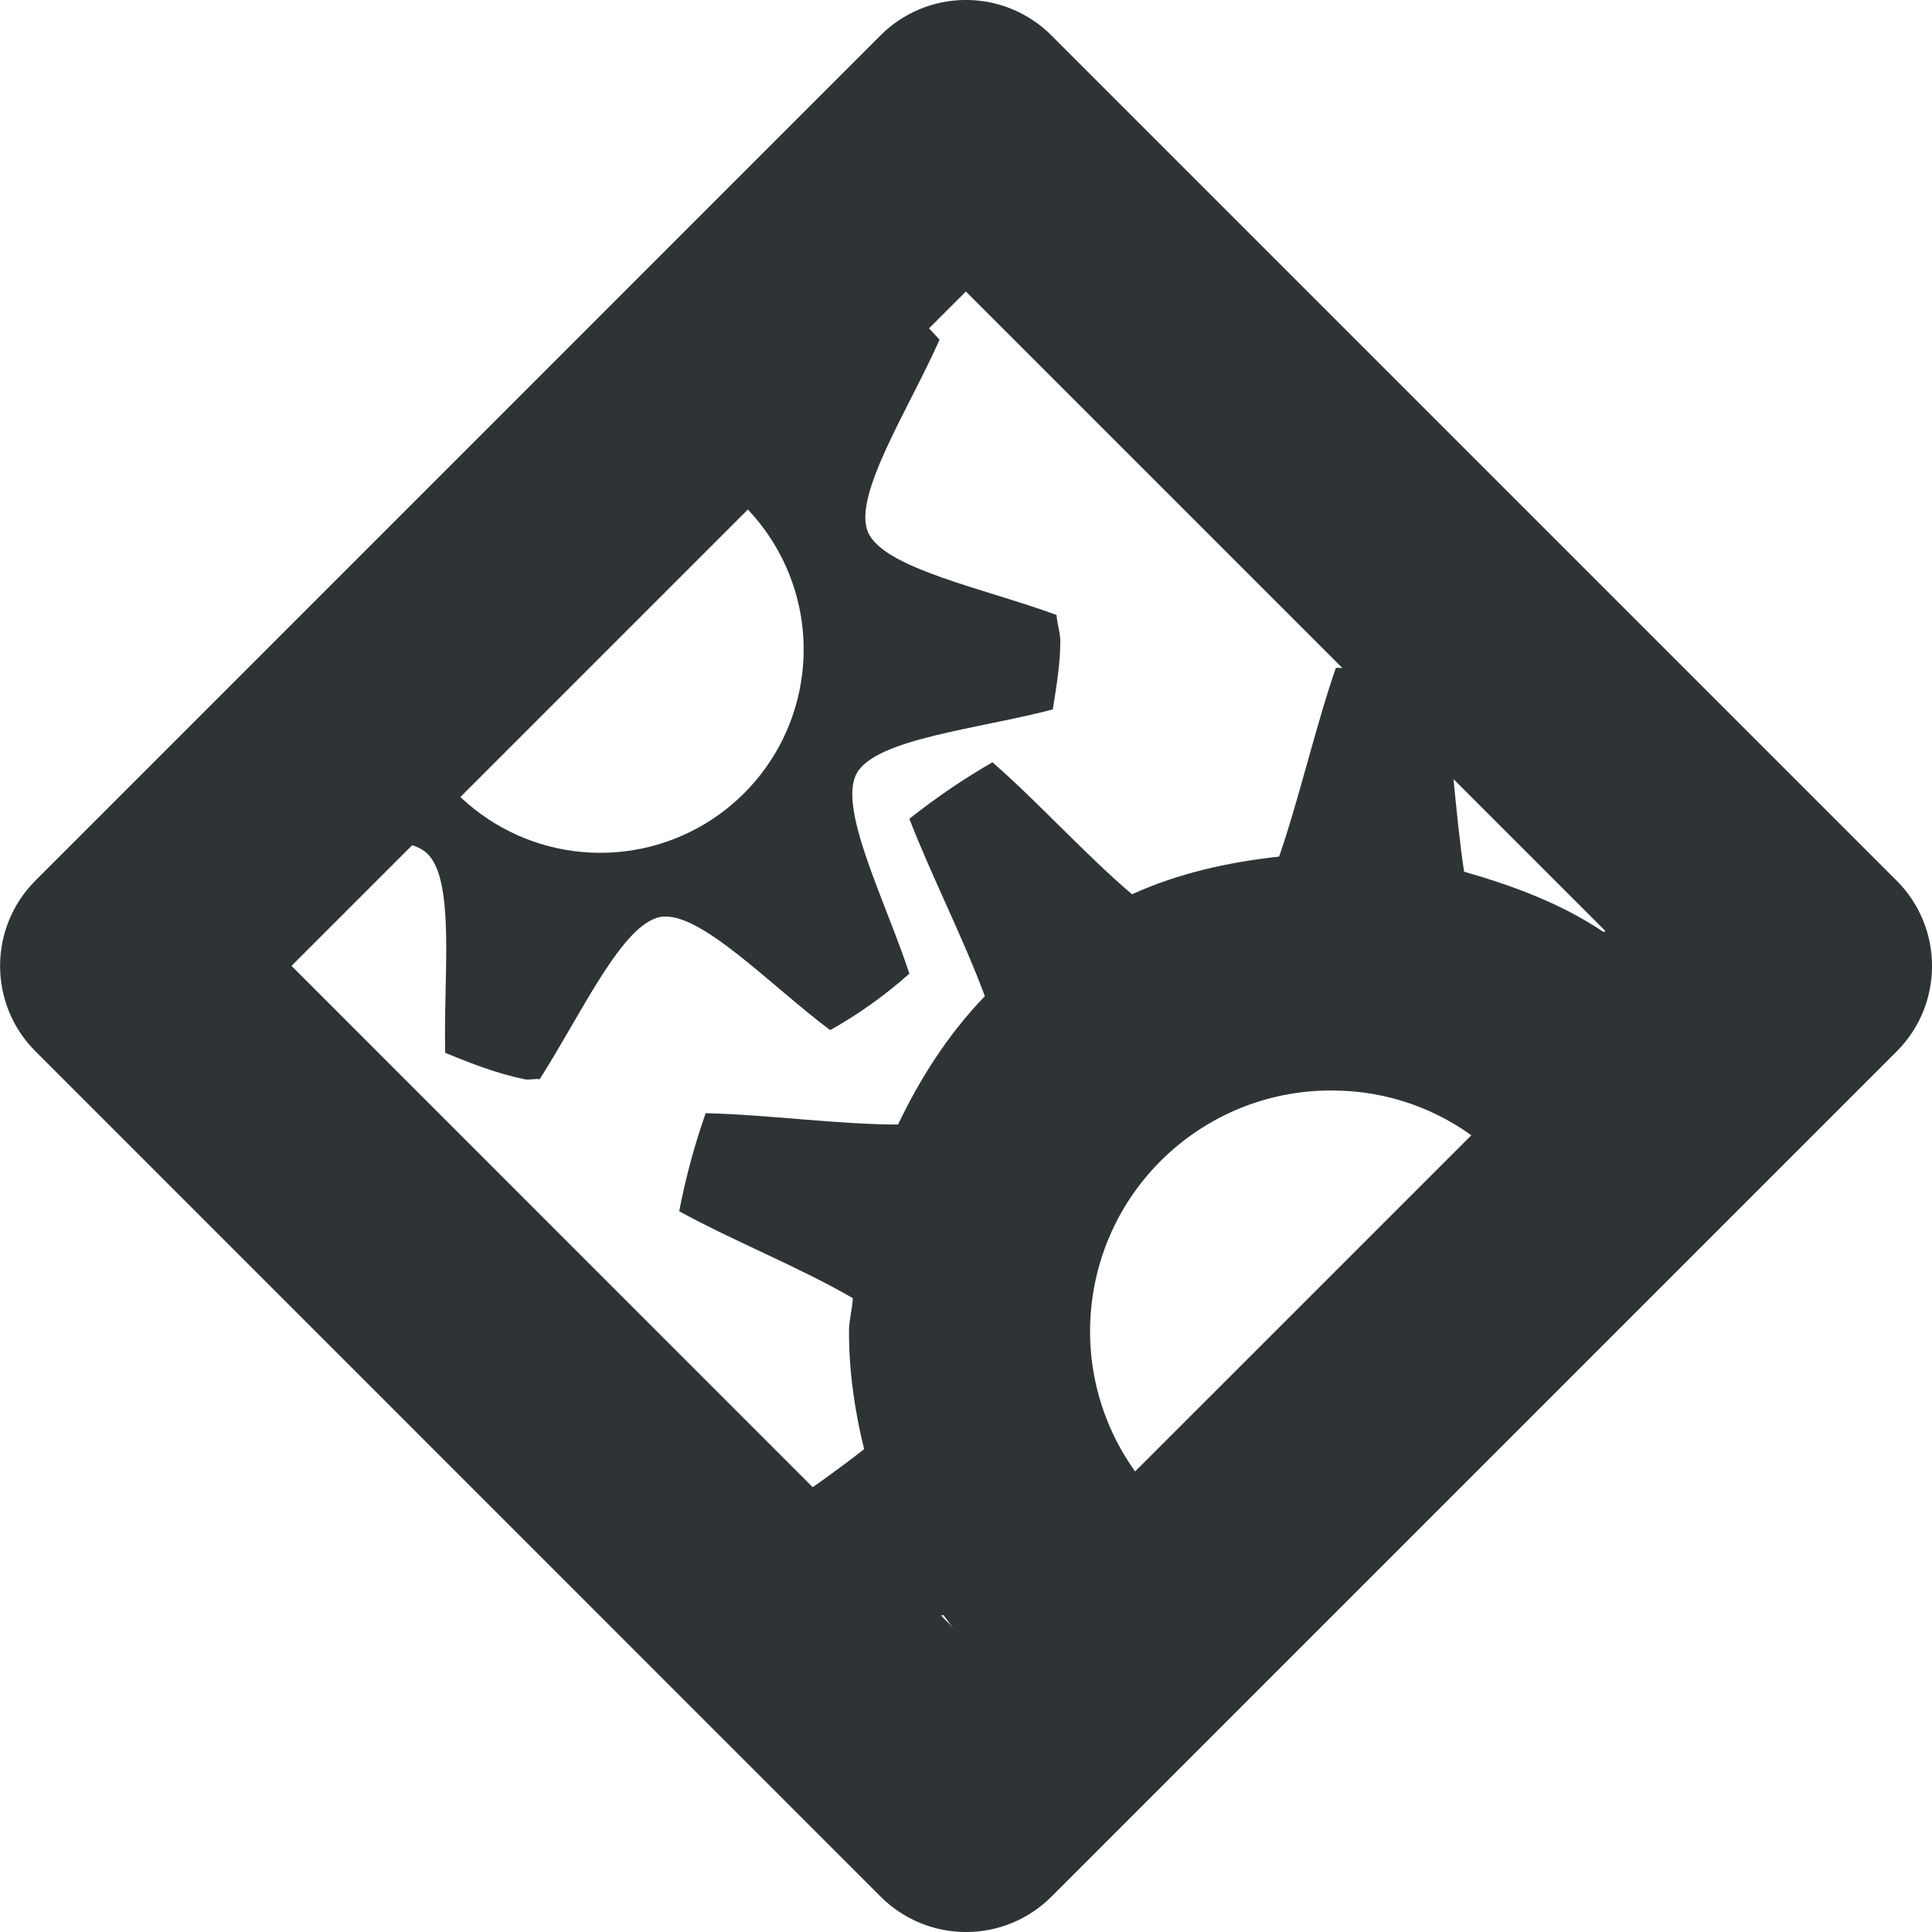
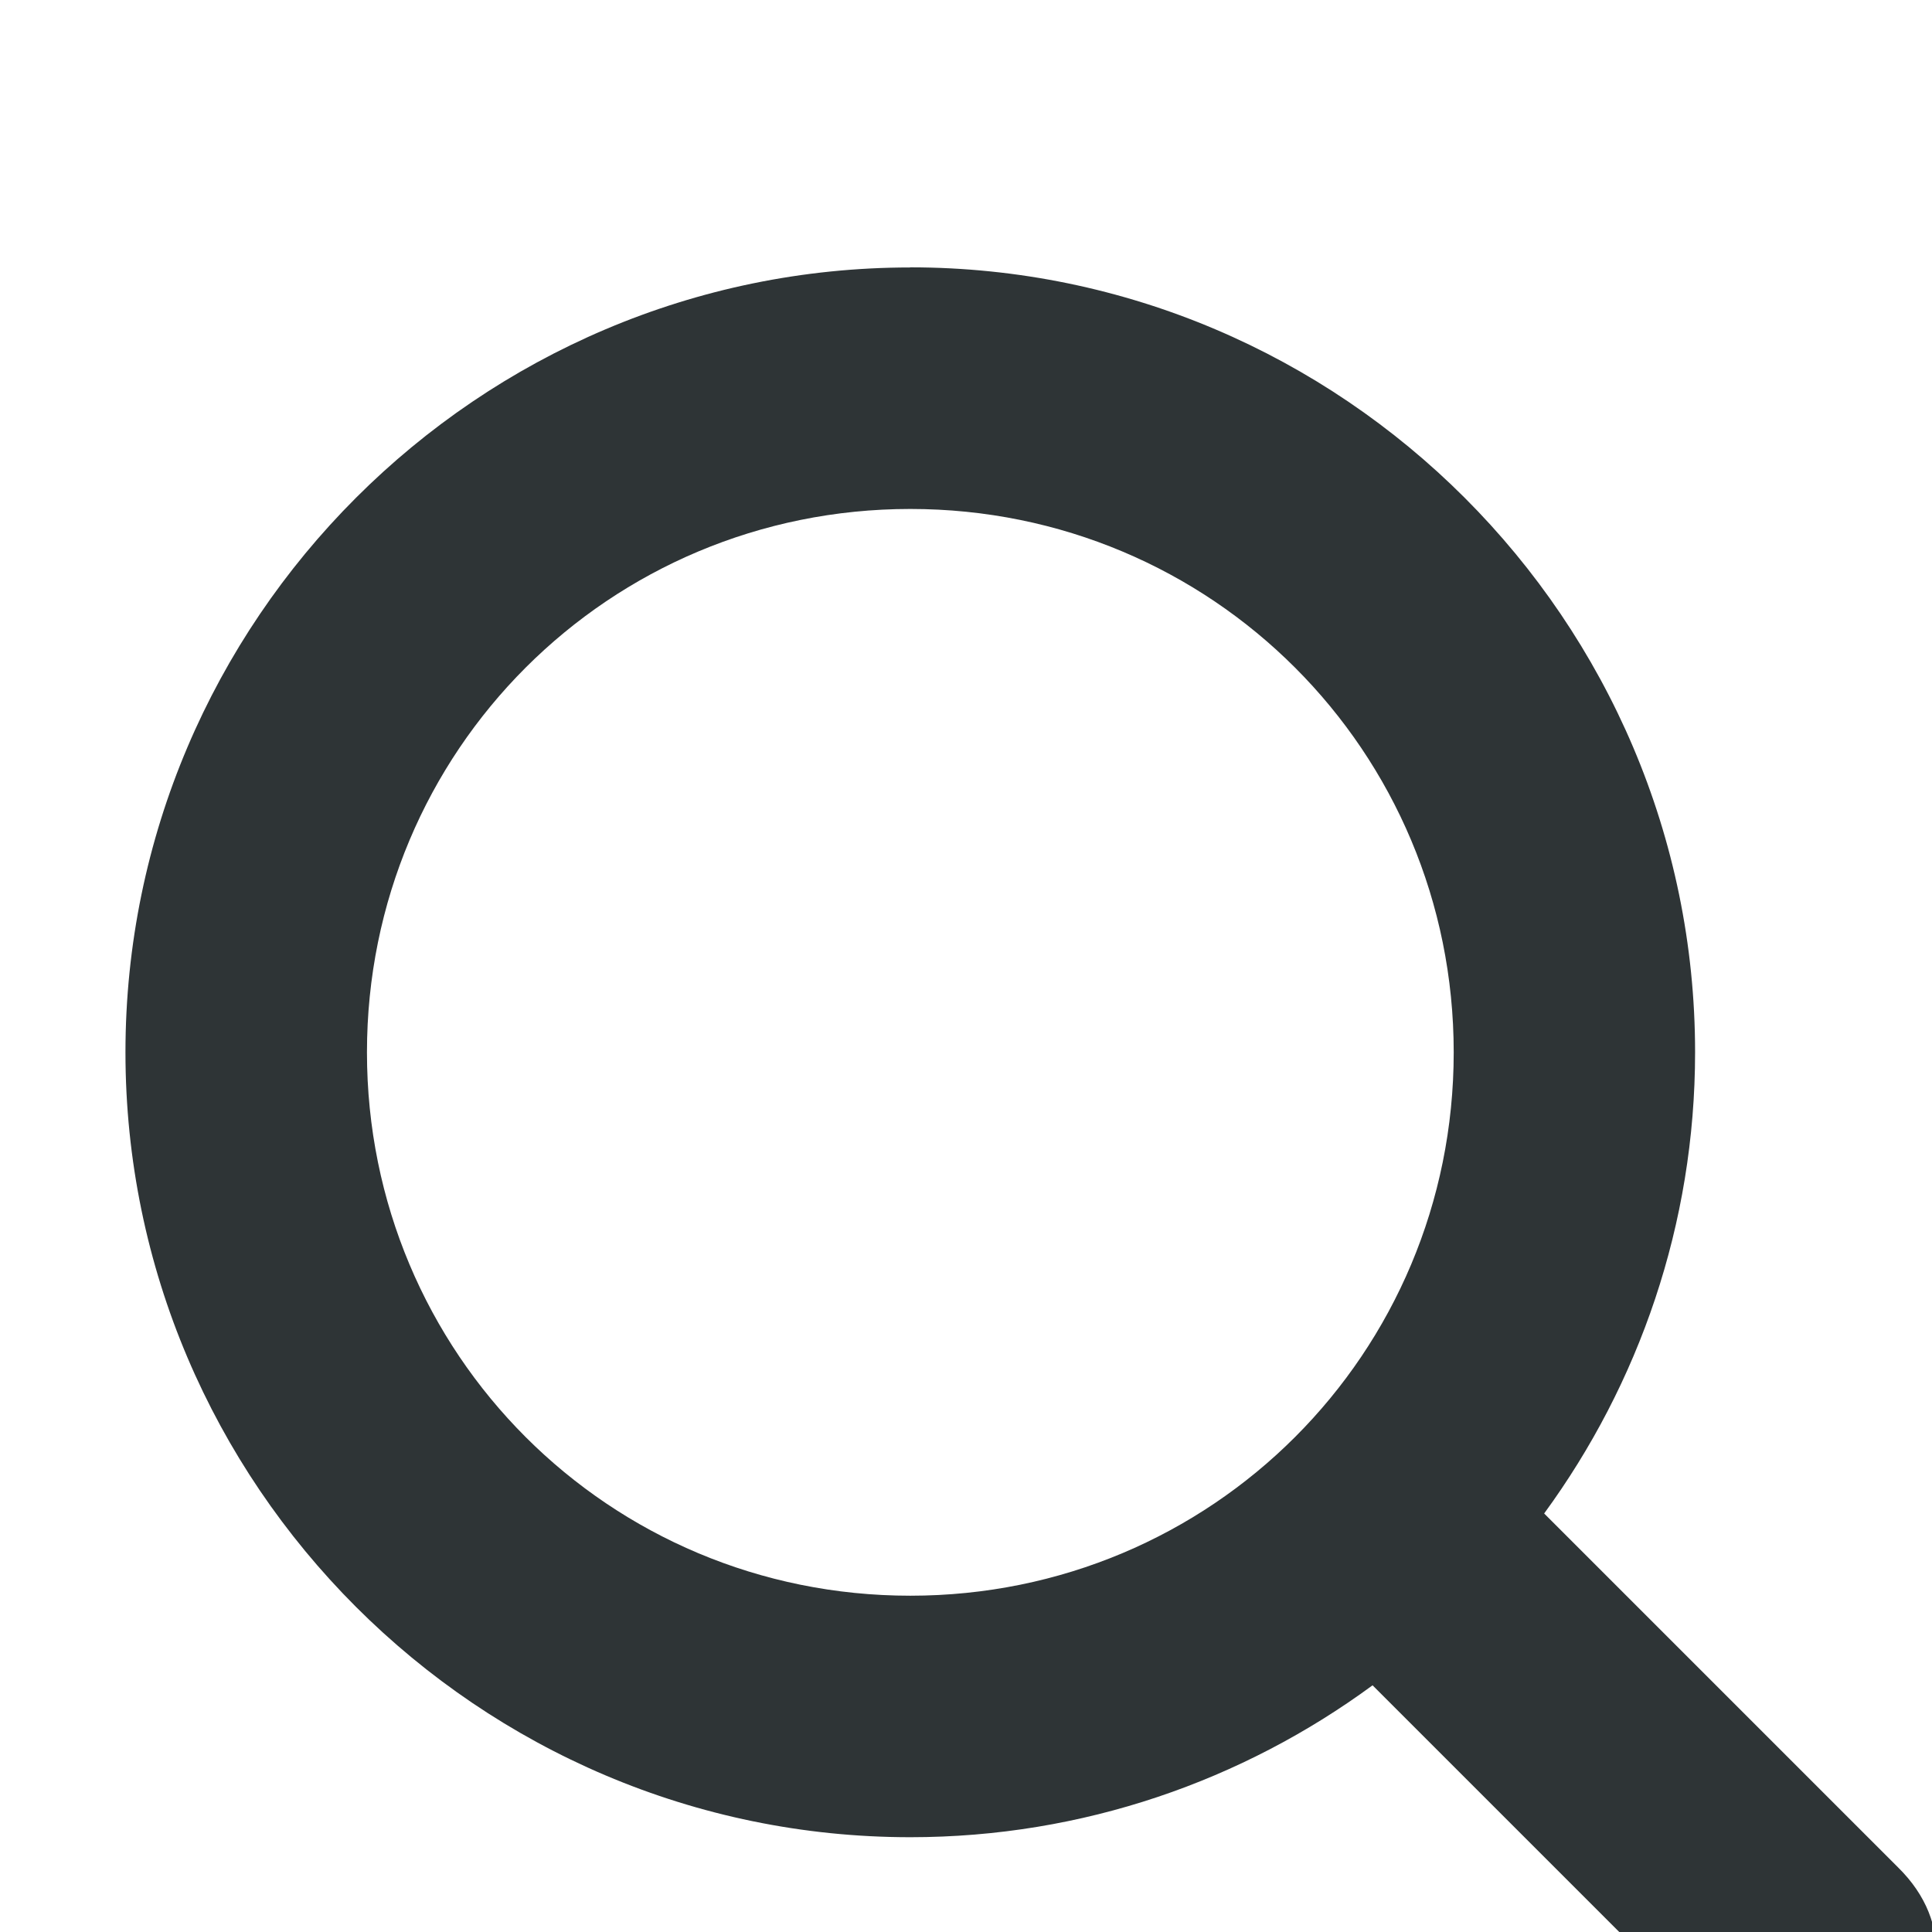
- <svg xmlns="http://www.w3.org/2000/svg" width="16" height="16">
-   <g color="#000" fill="#2e3436">
-     <path d="M7.188 2.281c-.094.056-.192.125-.29.19L5.566 3.803a1.684 1.684 0 11-2.17 2.17L2.332 7.037c.506-.069 1.017-.136 1.2.026.242.214.139 1.031.155 1.656.213.088.427.171.657.219.04.008.085-.007.125 0 .337-.525.683-1.288 1-1.344.322-.057.905.562 1.406.937a3.67 3.67 0 00.656-.468c-.195-.595-.594-1.369-.437-1.657.158-.29 1.019-.37 1.625-.531.028-.183.062-.371.062-.562 0-.075-.027-.146-.031-.22-.587-.217-1.435-.385-1.562-.687-.128-.302.34-1.021.593-1.593a3.722 3.722 0 00-.593-.532zm3.875 3.25c-.165.475-.305 1.086-.47 1.563-.43.047-.84.14-1.218.312-.38-.322-.787-.773-1.156-1.093a5.562 5.562 0 00-.688.468c.177.46.453 1.001.625 1.469-.298.309-.531.67-.719 1.063-.494 0-1.102-.084-1.593-.094a5.68 5.68 0 00-.219.812c.435.24 1.006.468 1.438.72-.006.093-.032.185-.032.28 0 .333.049.66.125.97-.382.304-.898.63-1.28.937.015.044.04.083.058.127l.613.613c.417-.1.868-.223 1.266-.303.248.343.532.626.875.875-.027.135-.068.283-.104.428.174-.063.34-.155.482-.297l1.432-1.432a1.994 1.994 0 01.533-3.918c.919 0 1.684.623 1.918 1.467l1.338-1.338c.06-.06.11-.124.156-.191-.035-.062-.06-.13-.1-.188.096-.152.205-.31.315-.47.017-.348-.1-.7-.37-.971l-.177-.176c-.28.192-.561.387-.83.555-.345-.233-.746-.383-1.156-.5-.077-.507-.107-1.132-.187-1.625a5.44 5.44 0 00-.875-.063zm-9.247.608c-.087.068-.173.138-.254.205l.014.035z" style="marker:none" overflow="visible" />
-     <path d="M8.707.293a1 1 0 00-1.415 0l-6.999 7a1 1 0 000 1.413l7 7.001a1 1 0 001.415 0l7-7a1 1 0 000-1.413zm-.708 2.121l5.587 5.587L8 13.586 2.414 7.999z" style="line-height:normal;font-variant-ligatures:normal;font-variant-position:normal;font-variant-caps:normal;font-variant-numeric:normal;font-variant-alternates:normal;font-feature-settings:normal;text-indent:0;text-align:start;text-decoration-line:none;text-decoration-style:solid;text-decoration-color:#000;text-transform:none;text-orientation:mixed;shape-padding:0;isolation:auto;mix-blend-mode:normal;marker:none" font-weight="400" font-family="sans-serif" overflow="visible" />
-   </g>
+ <svg xmlns="http://www.w3.org/2000/svg" height="16px" viewBox="0 0 16 16" width="16px">
+   <path d="m 7.539 2.215 c -3.578 0 -6.5 2.922 -6.5 6.5 s 2.922 6.5 6.5 6.5 c 1.43 0 2.754 -0.469 3.828 -1.258 l 2.945 2.945 c 0.957 0.938 2.363 -0.5 1.406 -1.438 l -2.93 -2.93 c 0.785 -1.074 1.25 -2.395 1.25 -3.82 c 0 -3.578 -2.922 -6.5 -6.5 -6.5 z m 0 2 c 2.496 0 4.5 2.004 4.5 4.5 s -2.004 4.5 -4.5 4.5 c -2.496 0 -4.5 -2.004 -4.5 -4.5 s 2.004 -4.5 4.5 -4.5 z m 0 0" fill="#2e3436" />
</svg>
